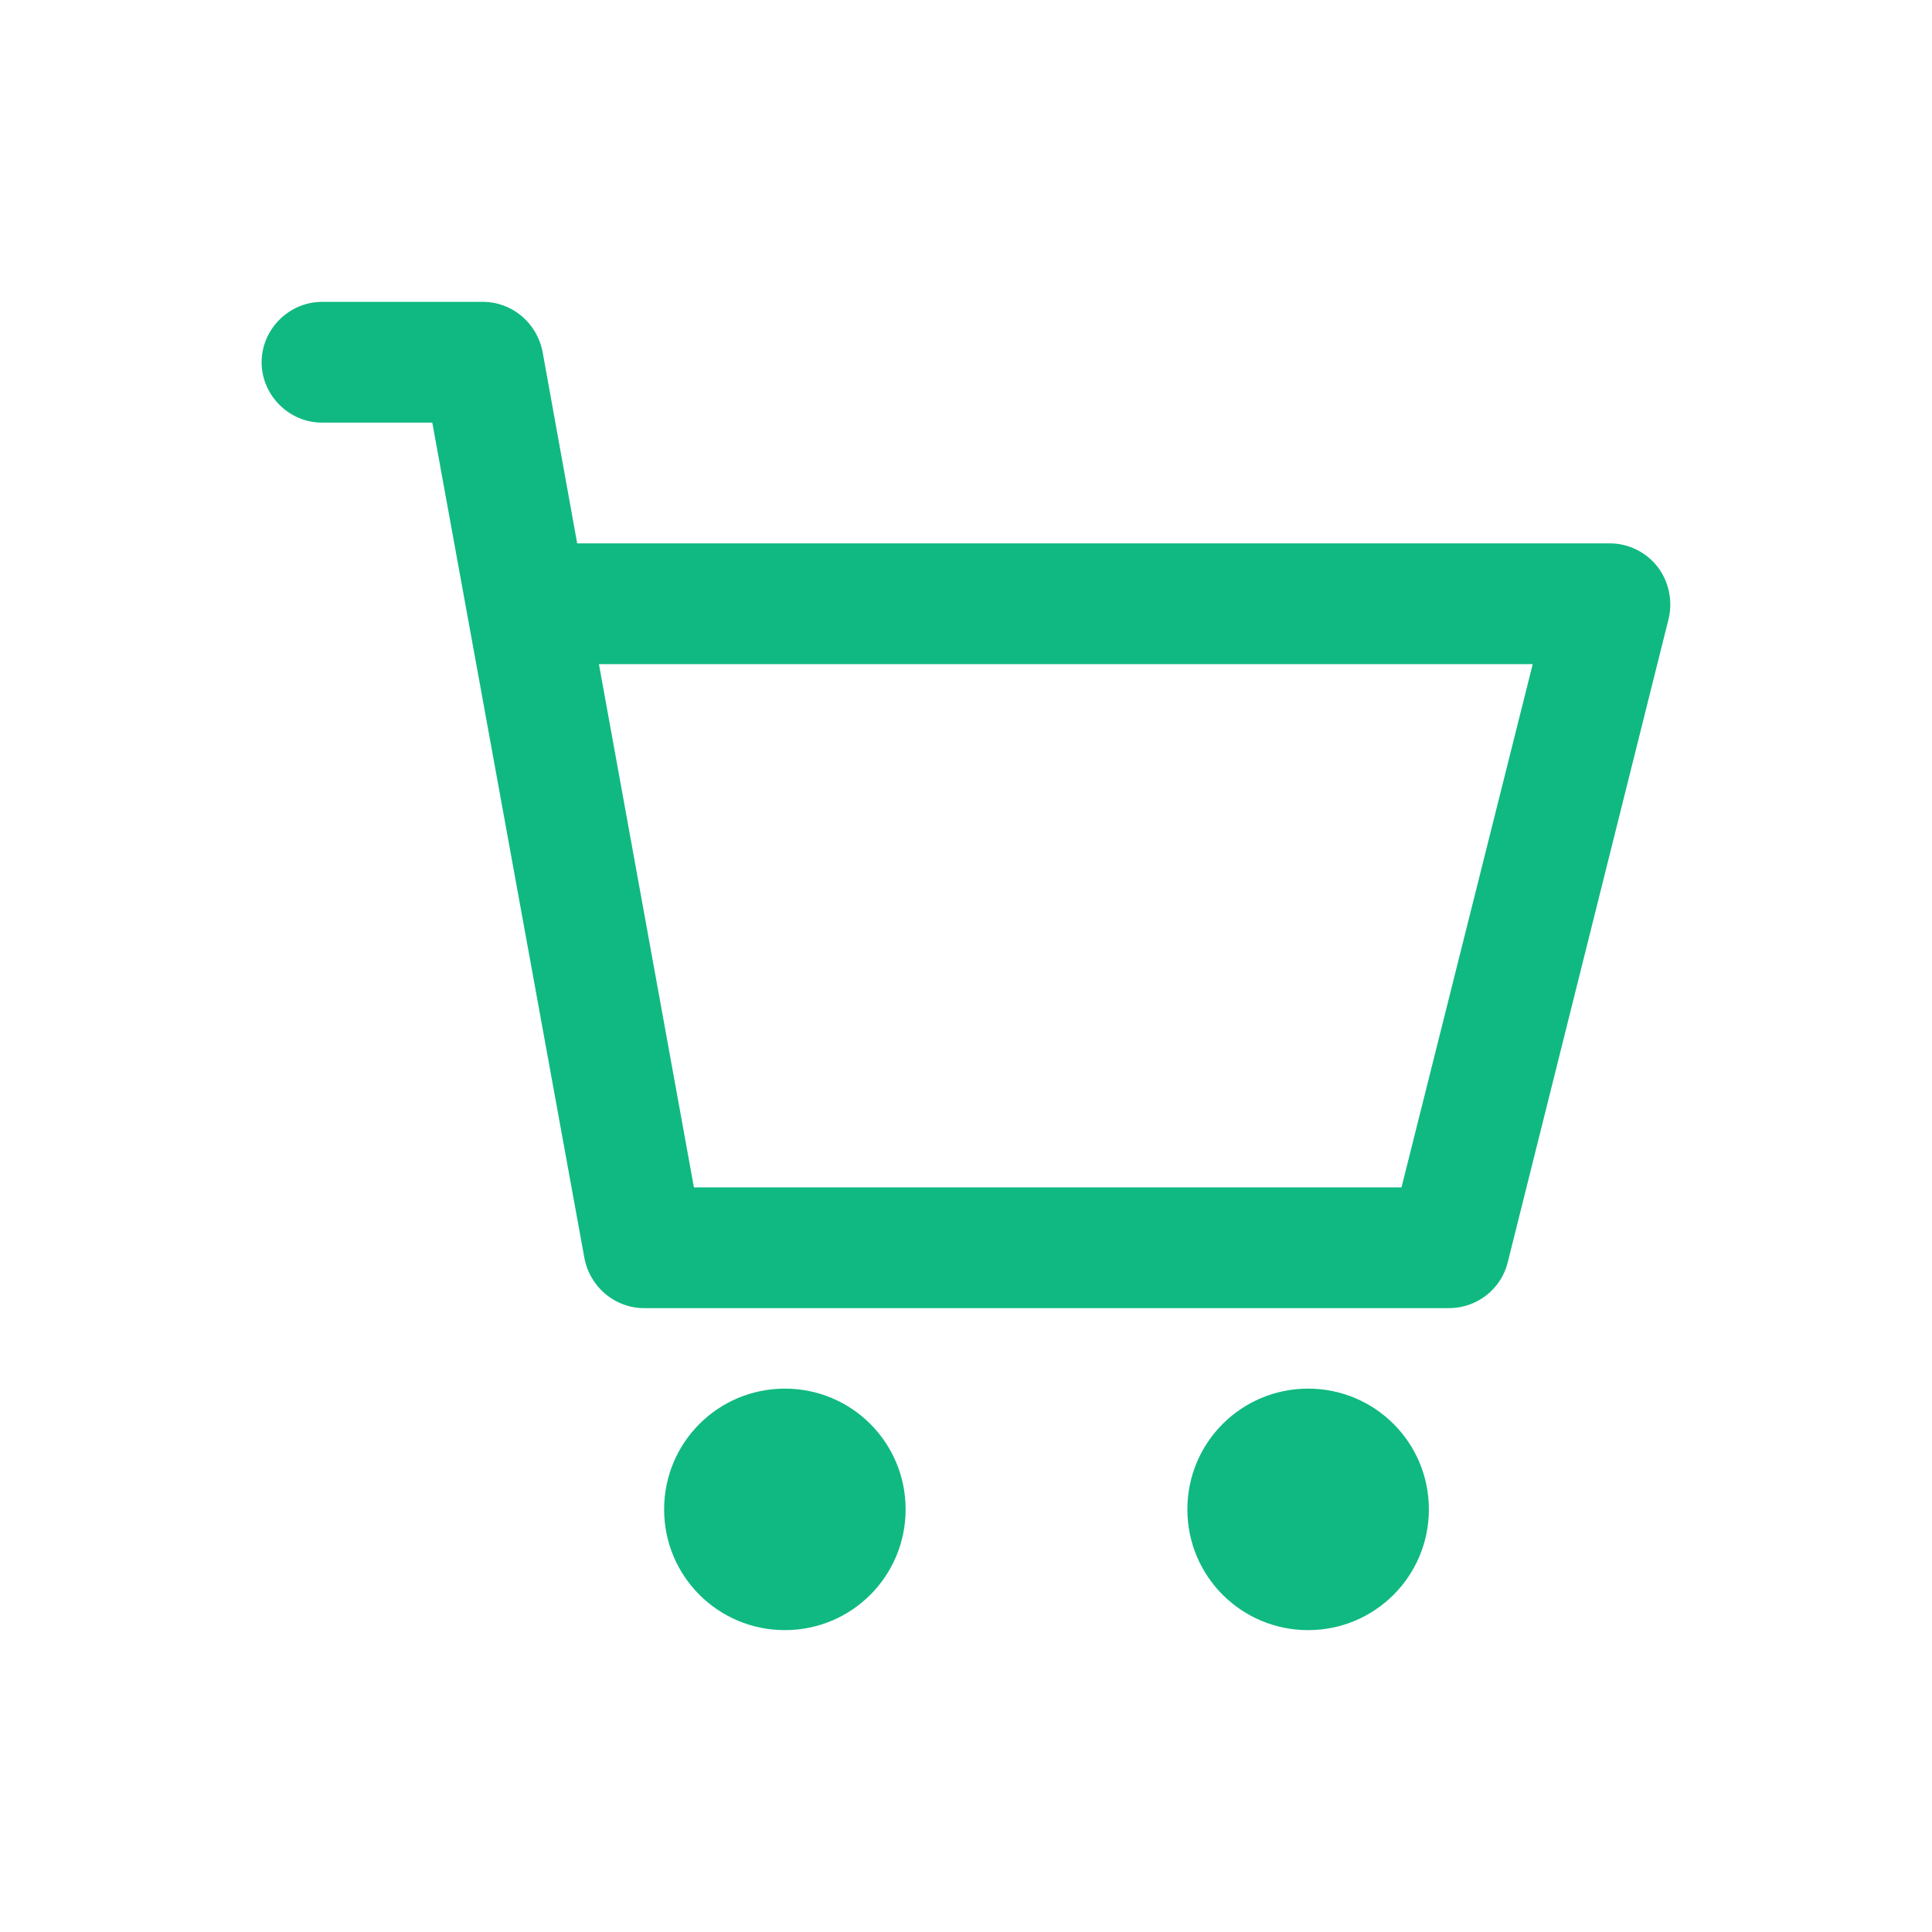
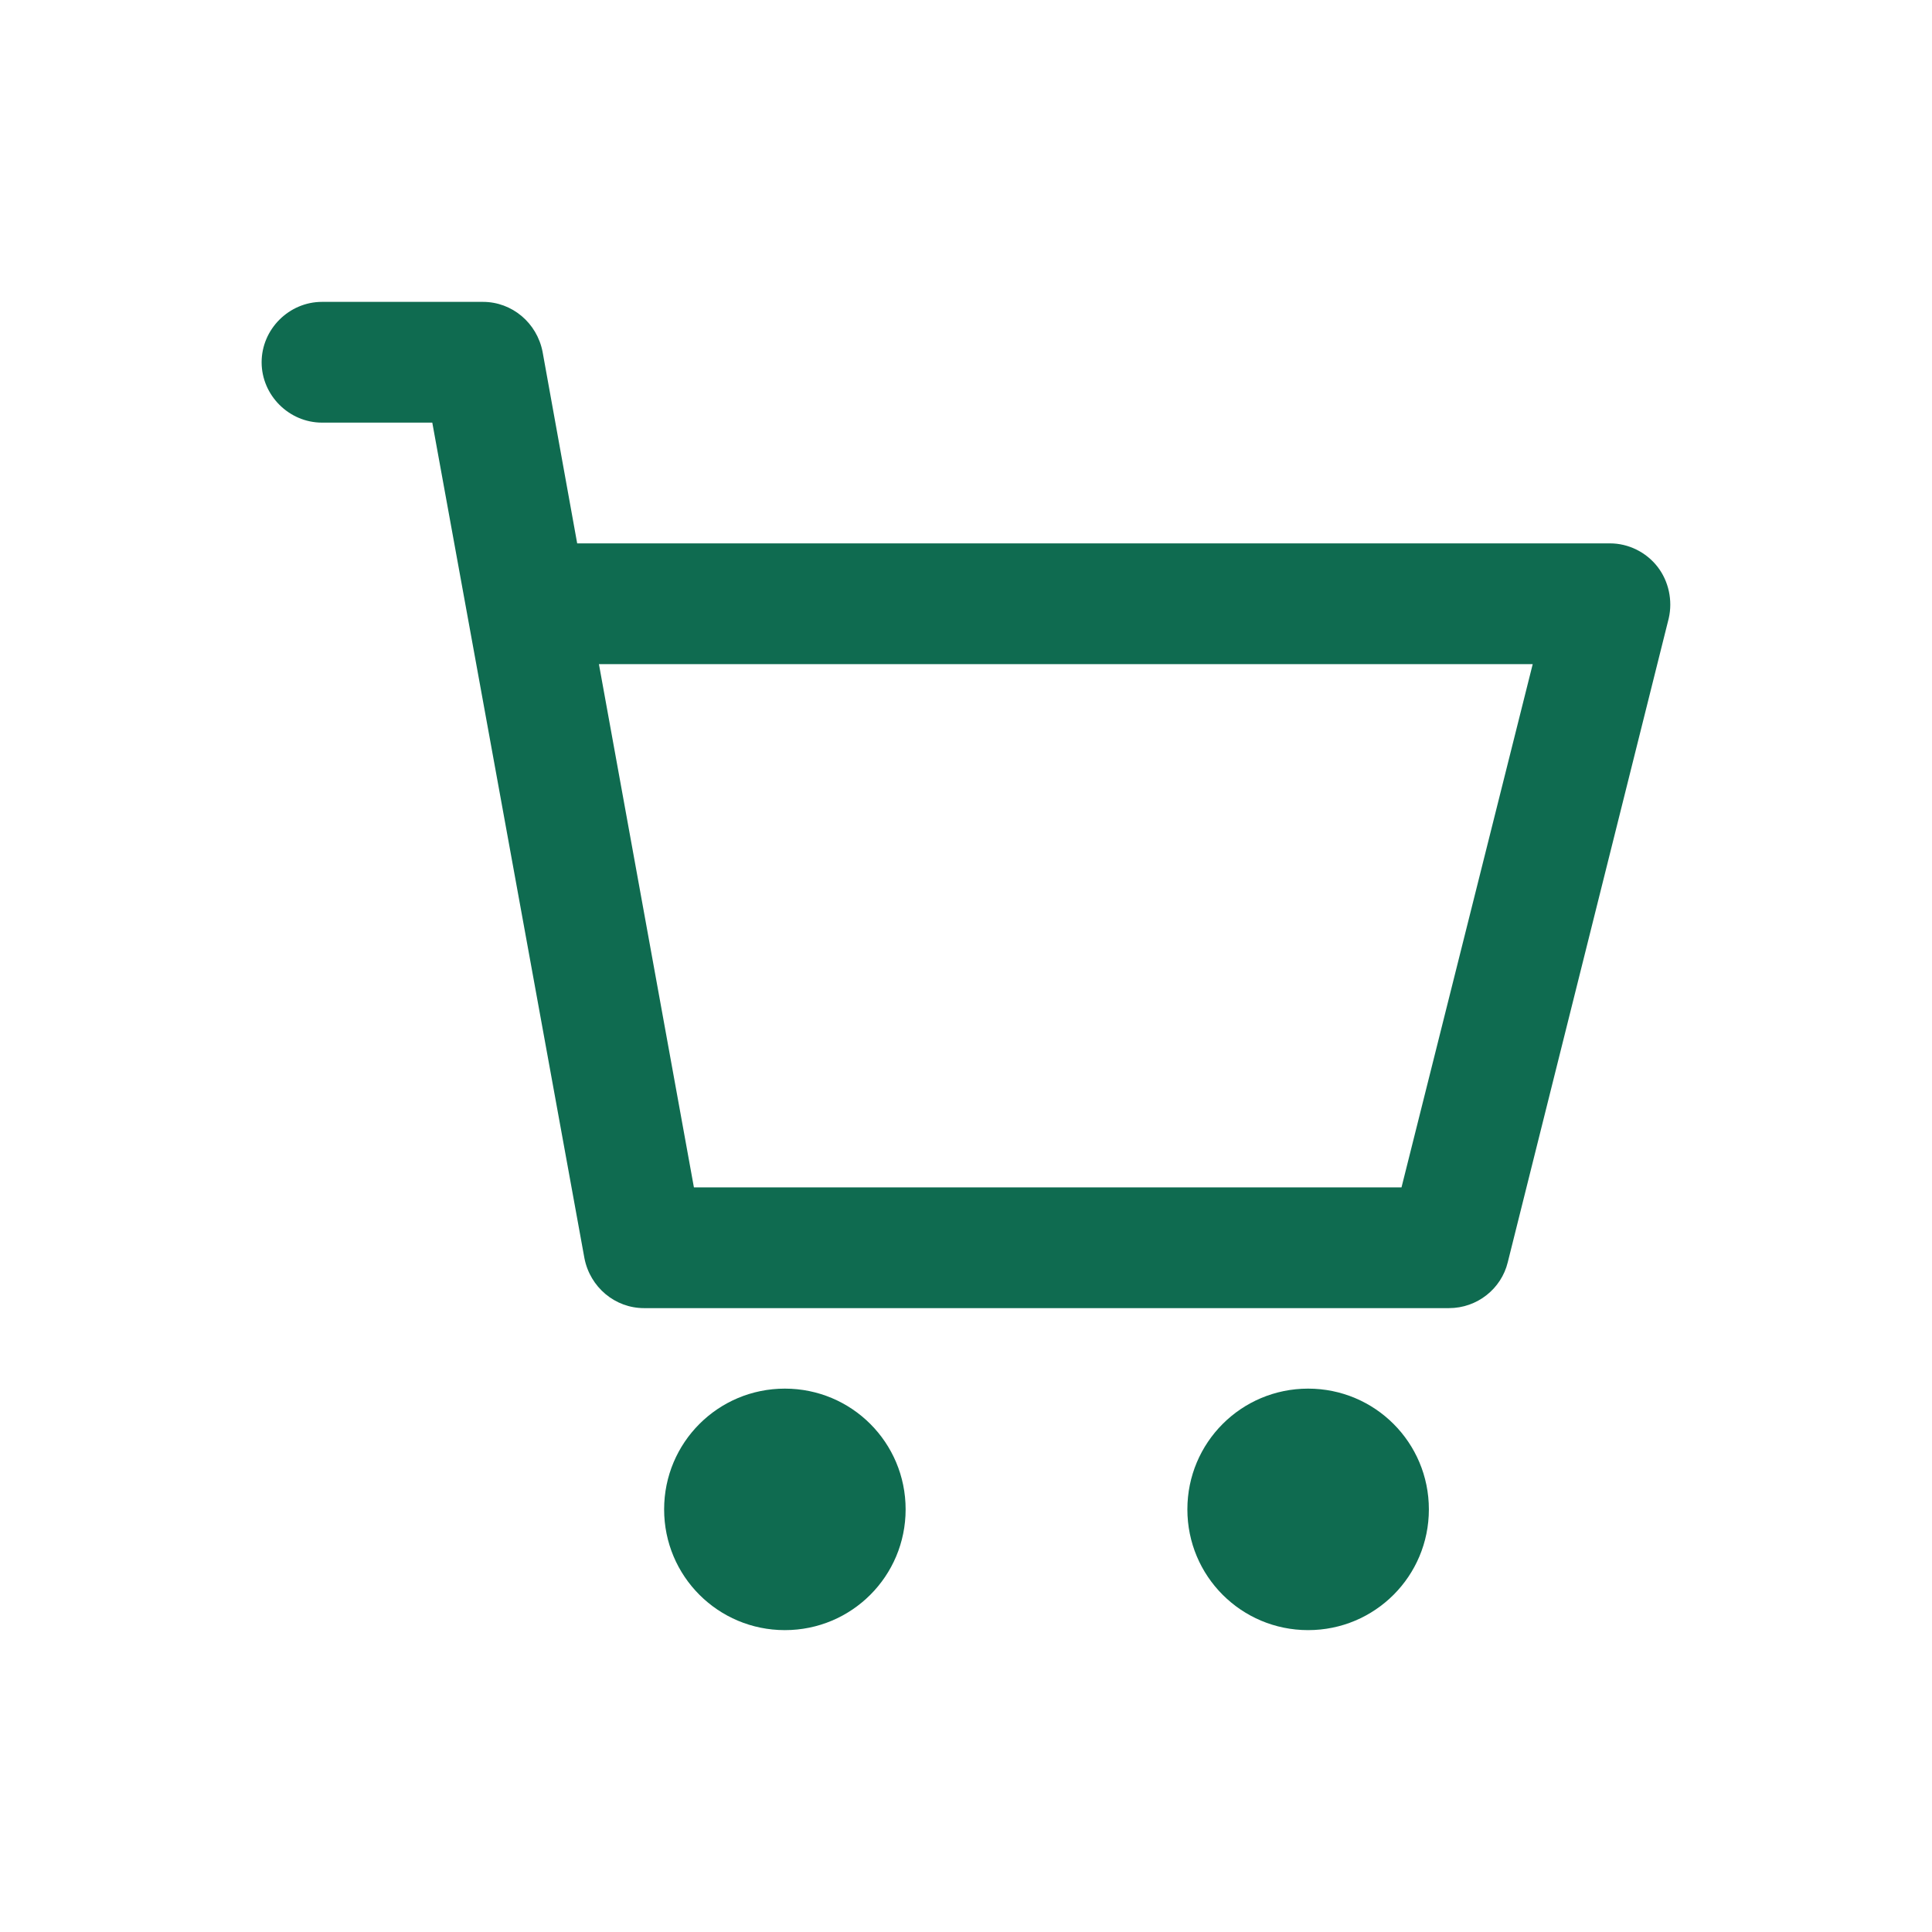
- <svg xmlns="http://www.w3.org/2000/svg" viewBox="0 0 24 24" fill="#10b981">
+ <svg xmlns="http://www.w3.org/2000/svg" viewBox="0 0 24 24" fill="#0F6B50">
  <path d="M11.25,18.75c0,.83-.67,1.5-1.5,1.5s-1.5-.67-1.5-1.5,.67-1.5,1.5-1.5,1.5,.67,1.5,1.5Zm5-1.5c-.83,0-1.5,.67-1.5,1.5s.67,1.5,1.5,1.5,1.5-.67,1.5-1.5-.67-1.5-1.5-1.5Zm4.48-9.57l-2,8c-.08,.33-.38,.57-.73,.57H8c-.36,0-.67-.26-.74-.62l-1.89-10.38h-1.37c-.41,0-.75-.34-.75-.75s.34-.75,.75-.75h2c.36,0,.67,.26,.74,.62l.43,2.38h12.83c.23,0,.45,.11,.59,.29,.14,.18,.19,.42,.14,.64Zm-1.69,.57H7.44l1.18,6.5h8.79l1.63-6.5Z" />
</svg>
